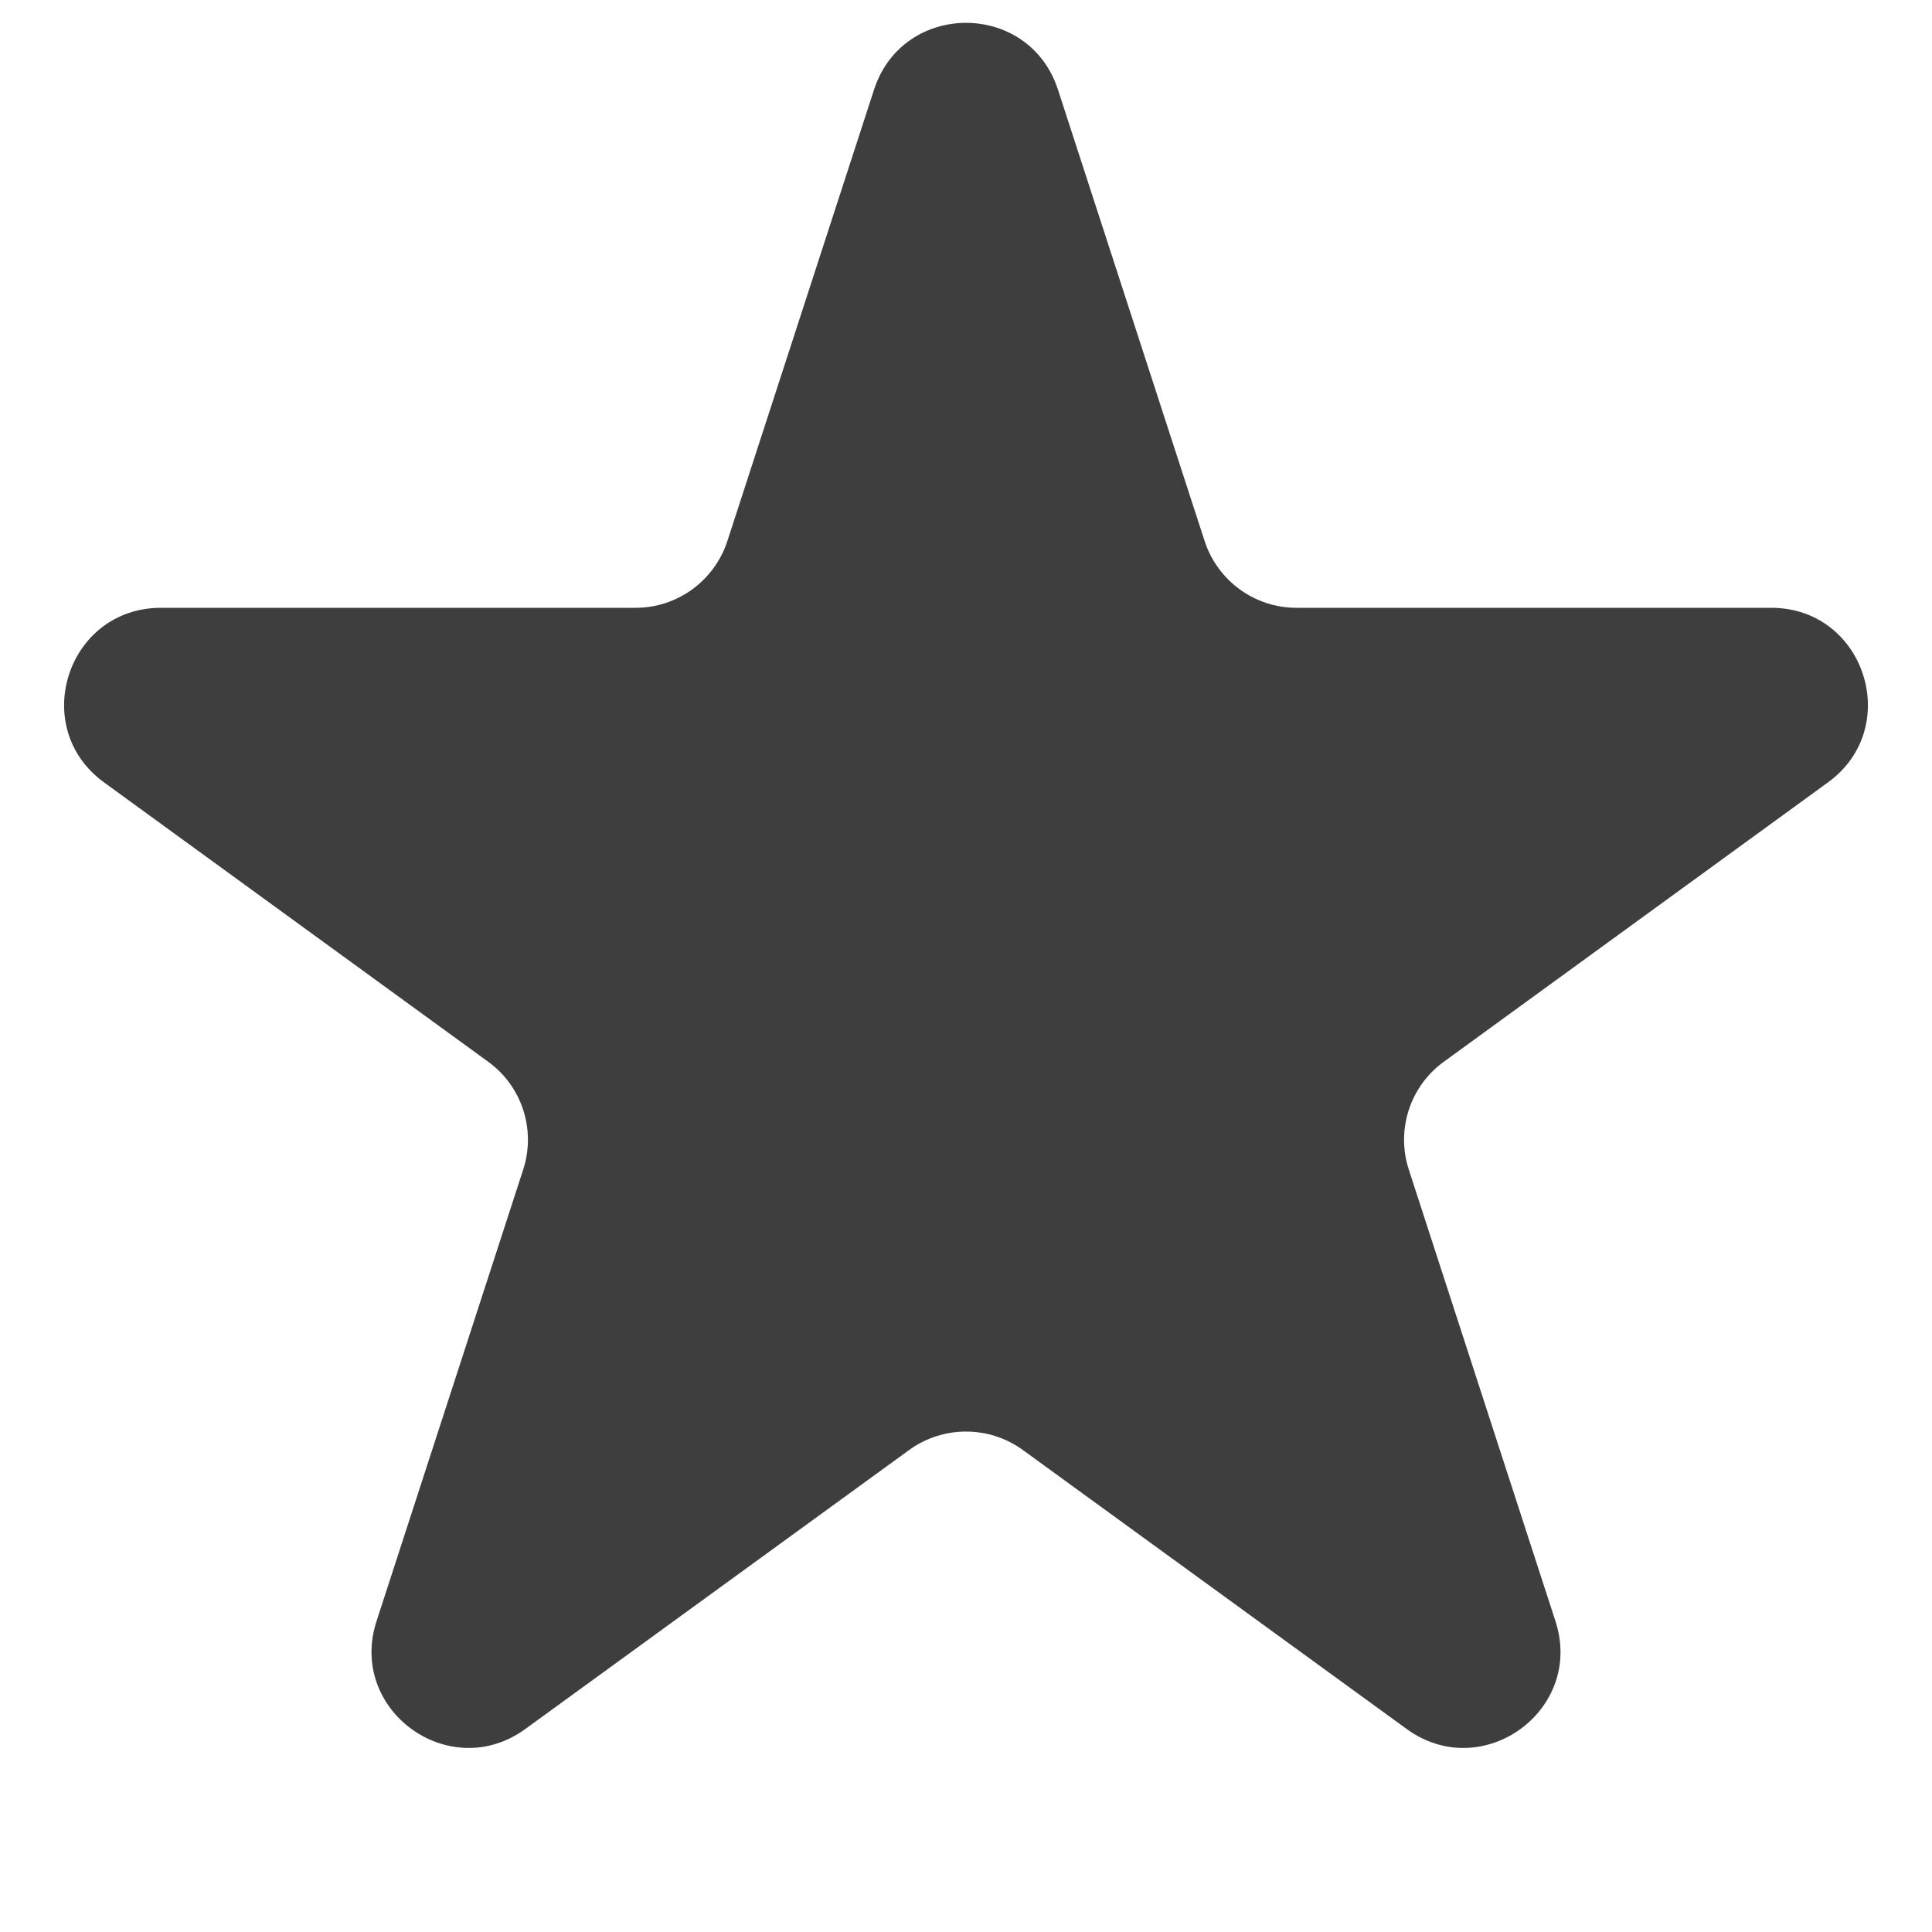
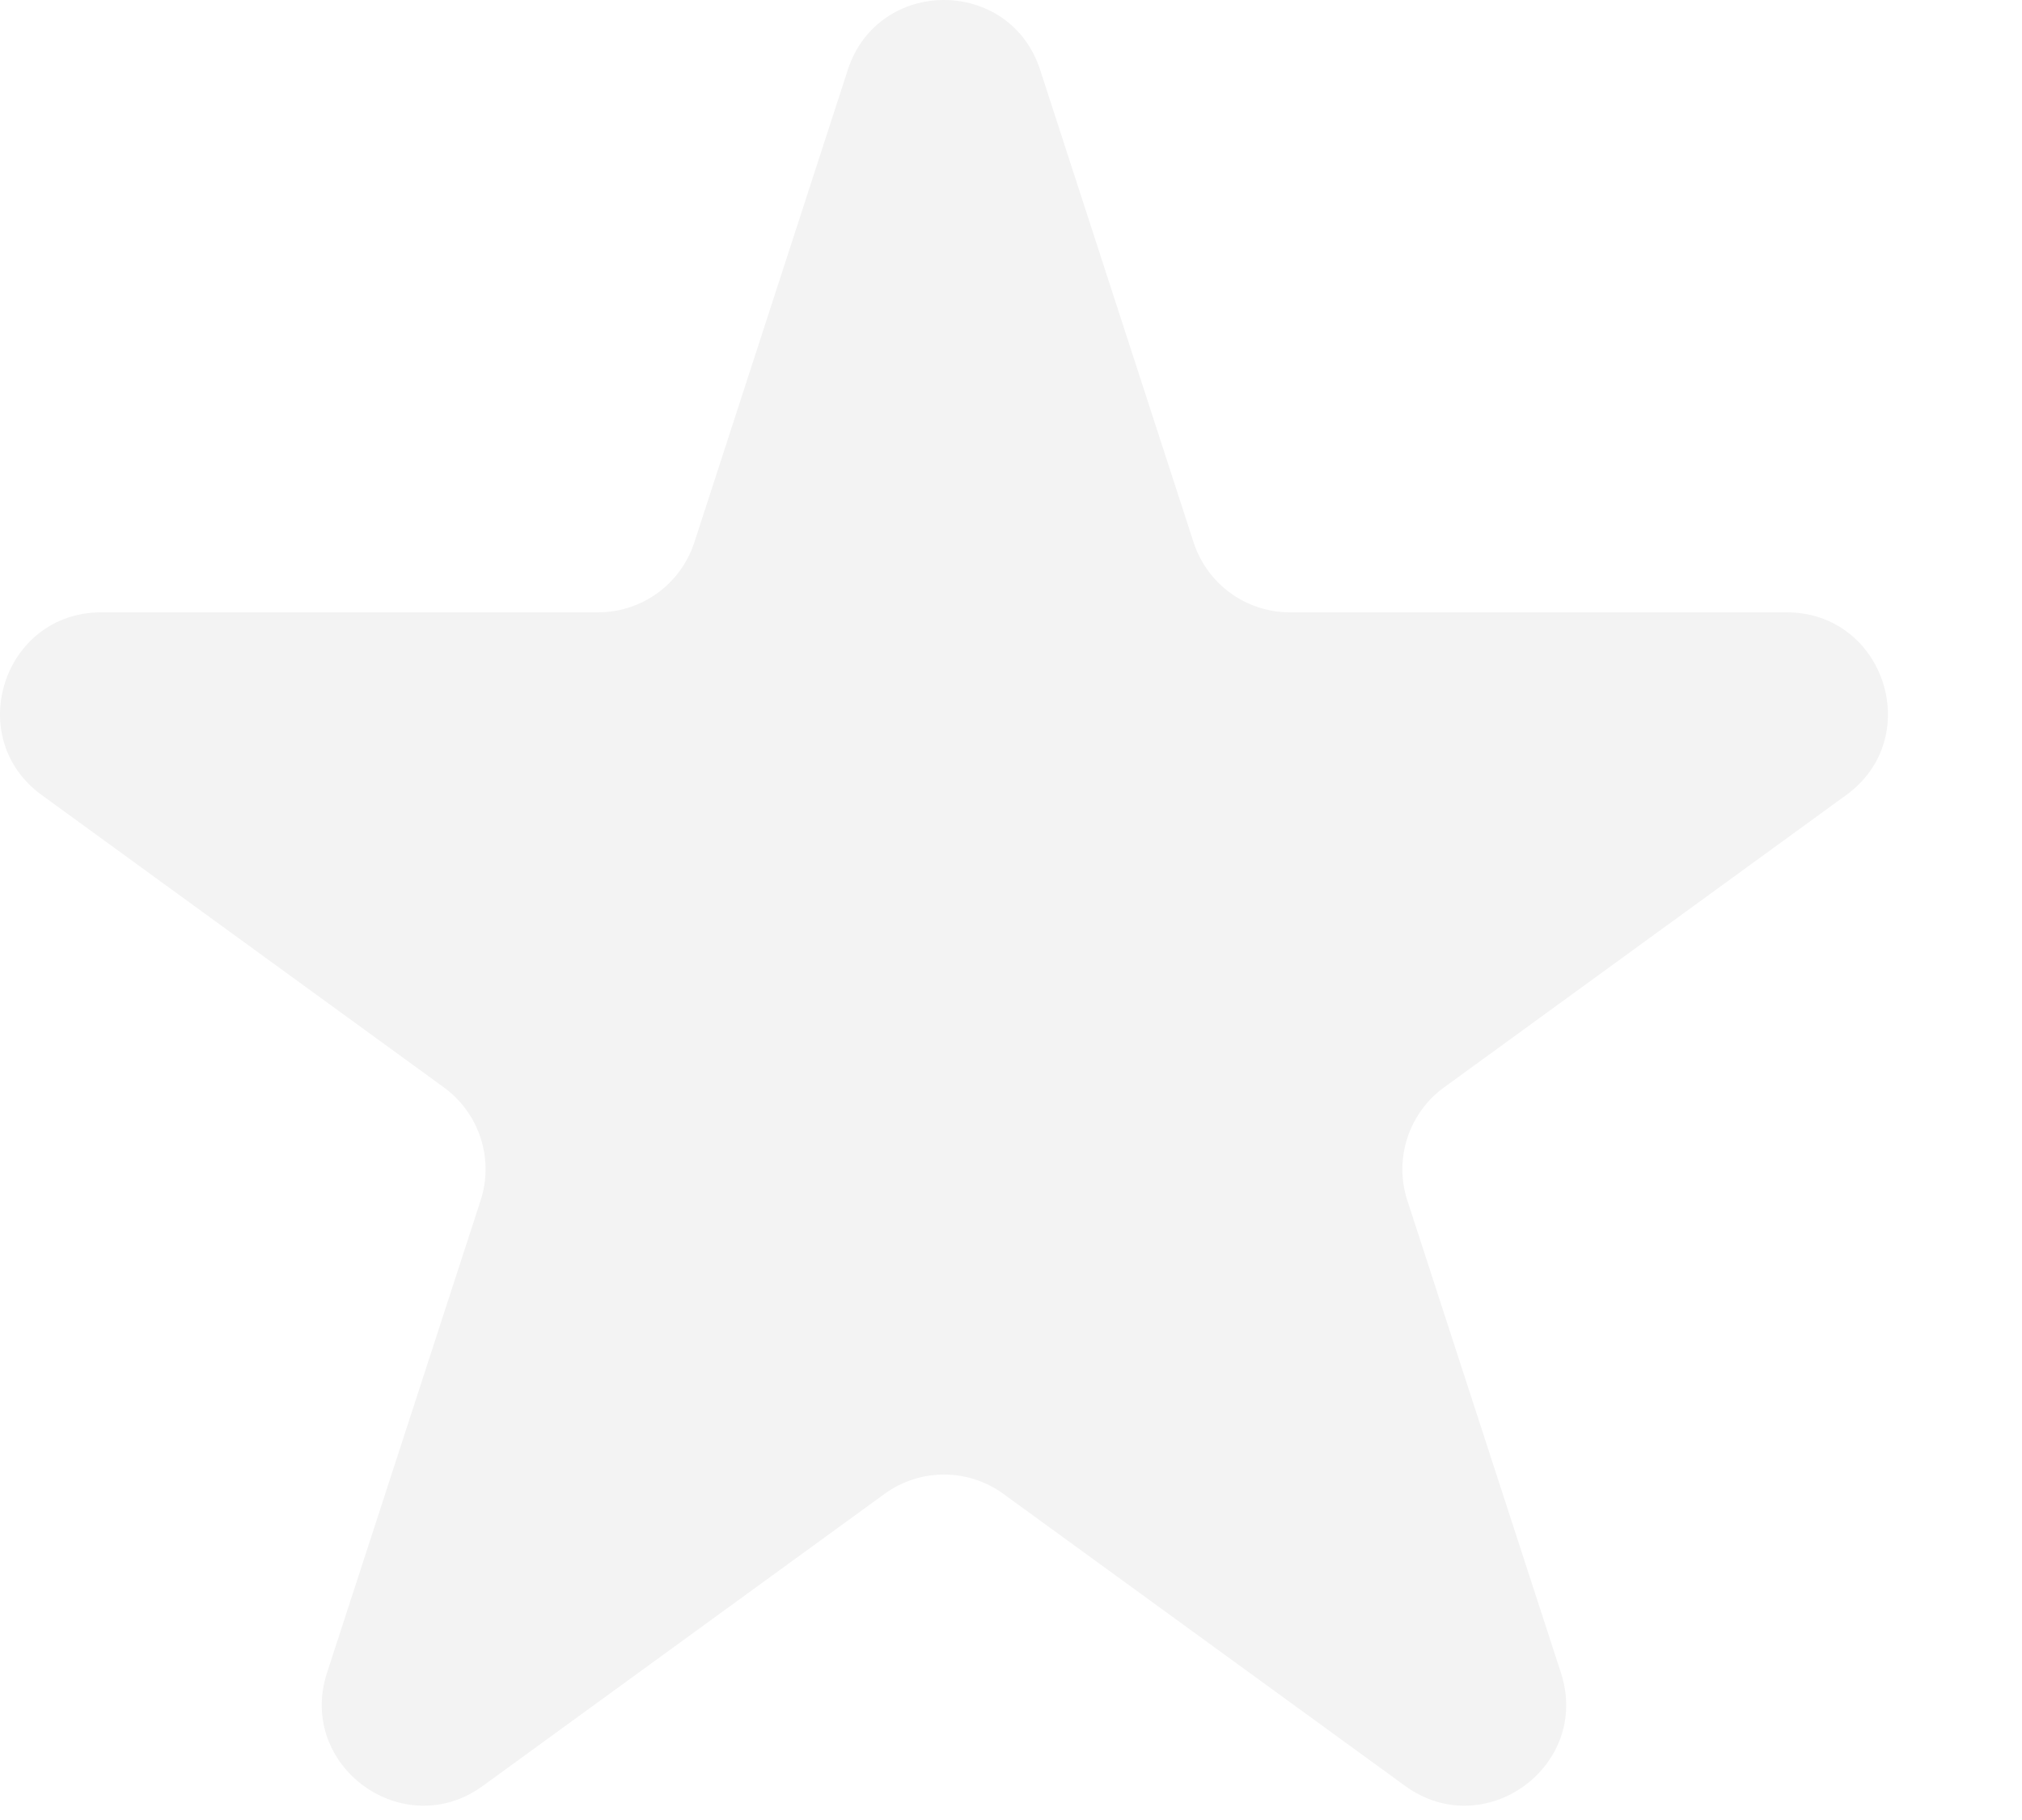
- <svg xmlns="http://www.w3.org/2000/svg" width="10" height="10" viewBox="0 0 10 10" fill="none">
-   <path d="M4.524 0.464C4.674 0.003 5.326 0.003 5.476 0.464L6.235 2.8C6.302 3.006 6.494 3.146 6.71 3.146H9.168C9.652 3.146 9.853 3.766 9.461 4.05L7.474 5.495C7.298 5.622 7.225 5.848 7.292 6.054L8.051 8.391C8.201 8.851 7.674 9.234 7.282 8.95L5.294 7.505C5.119 7.378 4.881 7.378 4.706 7.505L2.718 8.95C2.326 9.234 1.799 8.851 1.949 8.391L2.708 6.054C2.775 5.848 2.702 5.622 2.526 5.495L0.539 4.05C0.147 3.766 0.348 3.146 0.833 3.146H3.29C3.506 3.146 3.698 3.006 3.765 2.8L4.524 0.464Z" fill="#3E3E3E" />
+ <svg xmlns="http://www.w3.org/2000/svg" width="10" height="9" viewBox="0 0 10 9" fill="none">
+   <path d="M4.193 0.345C4.343 -0.115 4.994 -0.115 5.144 0.345L5.903 2.682C5.97 2.888 6.162 3.028 6.379 3.028H8.836C9.32 3.028 9.522 3.648 9.13 3.932L7.142 5.377C6.967 5.504 6.893 5.73 6.96 5.936L7.72 8.273C7.869 8.733 7.342 9.116 6.95 8.832L4.962 7.387C4.787 7.26 4.55 7.26 4.375 7.387L2.387 8.832C1.995 9.116 1.468 8.733 1.617 8.273L2.377 5.936C2.444 5.73 2.37 5.504 2.195 5.377L0.207 3.932C-0.185 3.648 0.017 3.028 0.501 3.028H2.958C3.175 3.028 3.367 2.888 3.434 2.682L4.193 0.345Z" fill="#F3F3F3" />
</svg>
